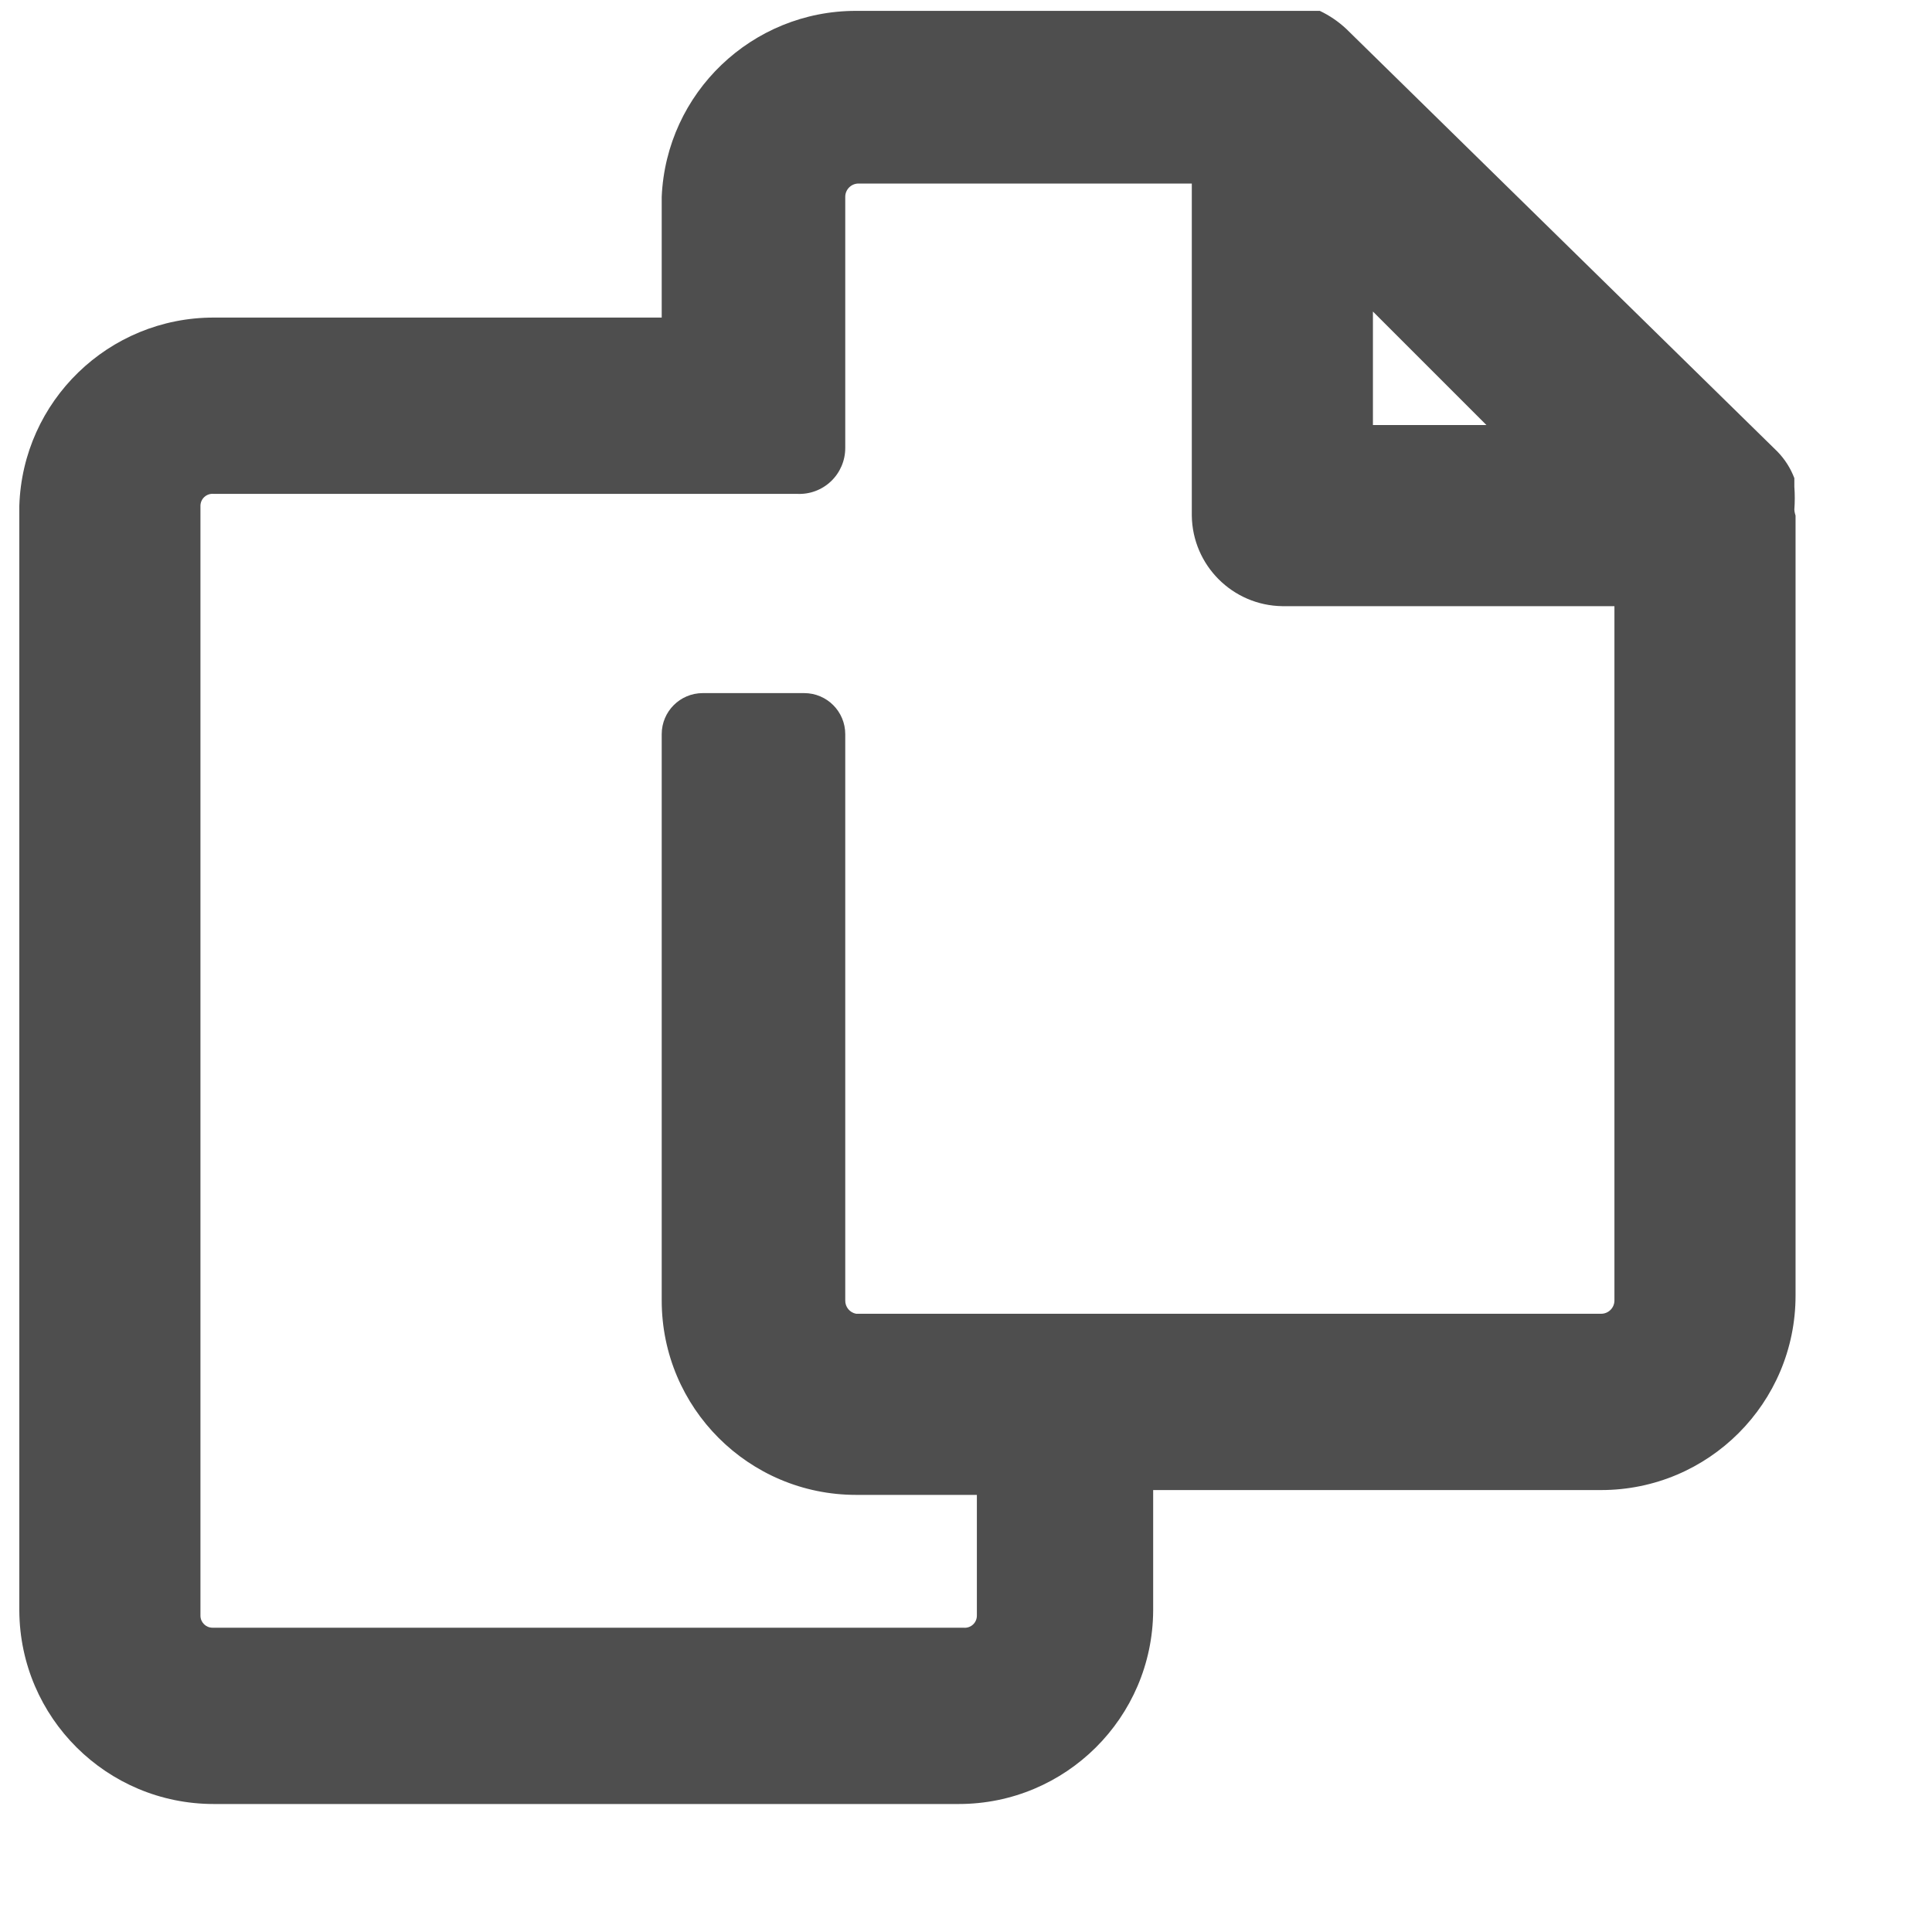
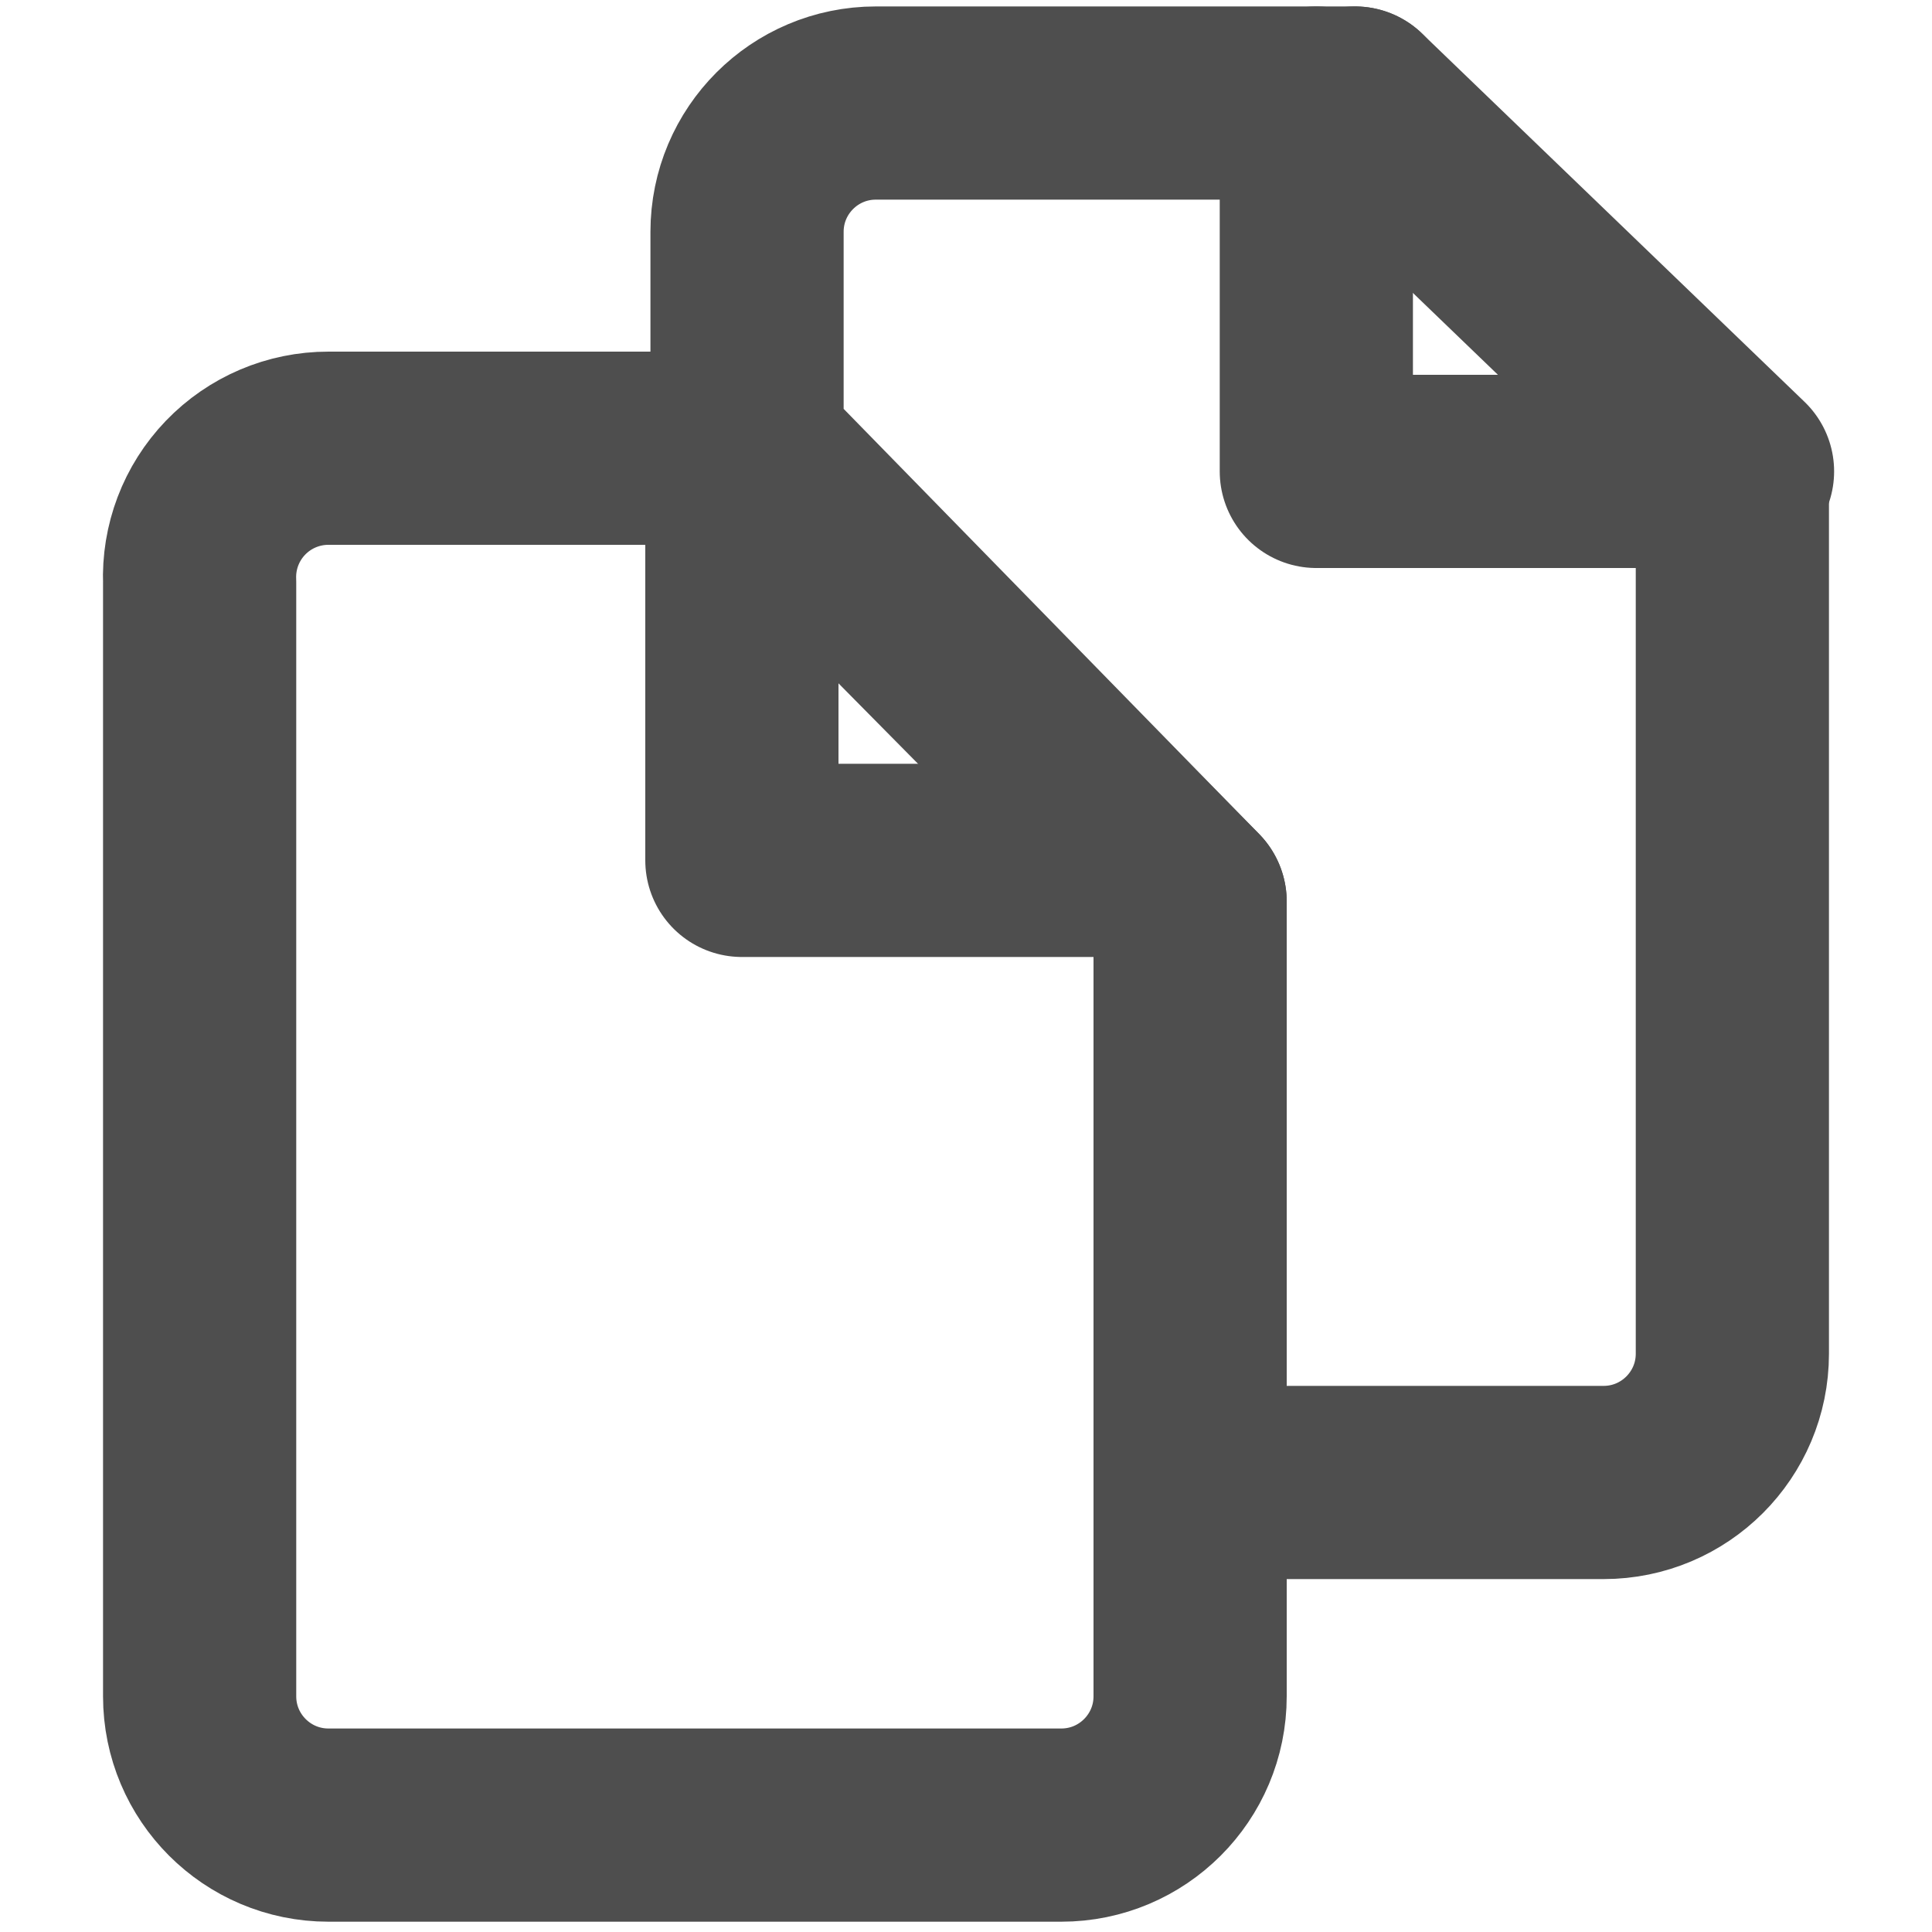
- <svg xmlns="http://www.w3.org/2000/svg" width="16px" height="16px" viewBox="0 0 16 16">
+ <svg xmlns="http://www.w3.org/2000/svg" id="Layer_1" data-name="Layer 1" viewBox="0 0 15 15">
  <defs>
-     <style>
-       .cls-1 {
-         fill: #4e4e4e;
-       }
-     </style>
+     <style>.cls-1{fill:none;stroke:#4e4e4e;stroke-linecap:round;stroke-linejoin:round;stroke-width:1.5px;}</style>
  </defs>
-   <path class="cls-1" d="M14.86,4.22a1.29,1.29,0,0,0,0-.19l0-.07a.64.64,0,0,0-.14-.22h0L11.15.24a.86.86,0,0,0-.22-.15l-.07,0-.19,0H7.09A1.61,1.61,0,0,0,5.48,1.63v1H1.77A1.61,1.61,0,0,0,.16,4.19v9.15a1.61,1.61,0,0,0,1.61,1.6H7.94a1.61,1.61,0,0,0,1.61-1.6v-1h3.71a1.61,1.61,0,0,0,1.61-1.61V4.27S14.86,4.24,14.86,4.22Zm-2.55-.7h-.94V2.58Zm.95,7.36H7.09A.11.11,0,0,1,7,10.77V6.08a.34.34,0,0,0-.34-.34H5.82a.34.34,0,0,0-.34.34v4.69a1.61,1.61,0,0,0,1.61,1.61h1v1a.1.1,0,0,1-.11.1H1.76a.1.1,0,0,1-.1-.1V4.19a.1.1,0,0,1,.11-.1H6.6A.38.38,0,0,0,7,3.71V1.63a.11.11,0,0,1,.11-.11H9.87V4.27a.76.76,0,0,0,.75.75h2.75v5.75A.11.11,0,0,1,13.26,10.88Z" />
+   <path class="cls-1" d="M2.55,3.48H5.76L9.24,7v6.17a1,1,0,0,1-1,1H2.55a1,1,0,0,1-1-1V4.52A1,1,0,0,1,2.55,3.48Z" />
+   <path class="cls-1" d="M10.52.8H6.8a1,1,0,0,0-1,1V3.48L9.24,7" />
+   <path class="cls-1" d="M9.24,11.51h3.21a1,1,0,0,0,1-1V3.66" />
+   <polyline class="cls-1" points="5.76 3.82 5.76 6.68 8.73 6.68" />
+   <line class="cls-1" x1="10.52" y1="0.8" x2="13.49" y2="3.66" />
+   <polyline class="cls-1" points="10.22 0.8 10.22 3.66 12.7 3.66" />
</svg>
